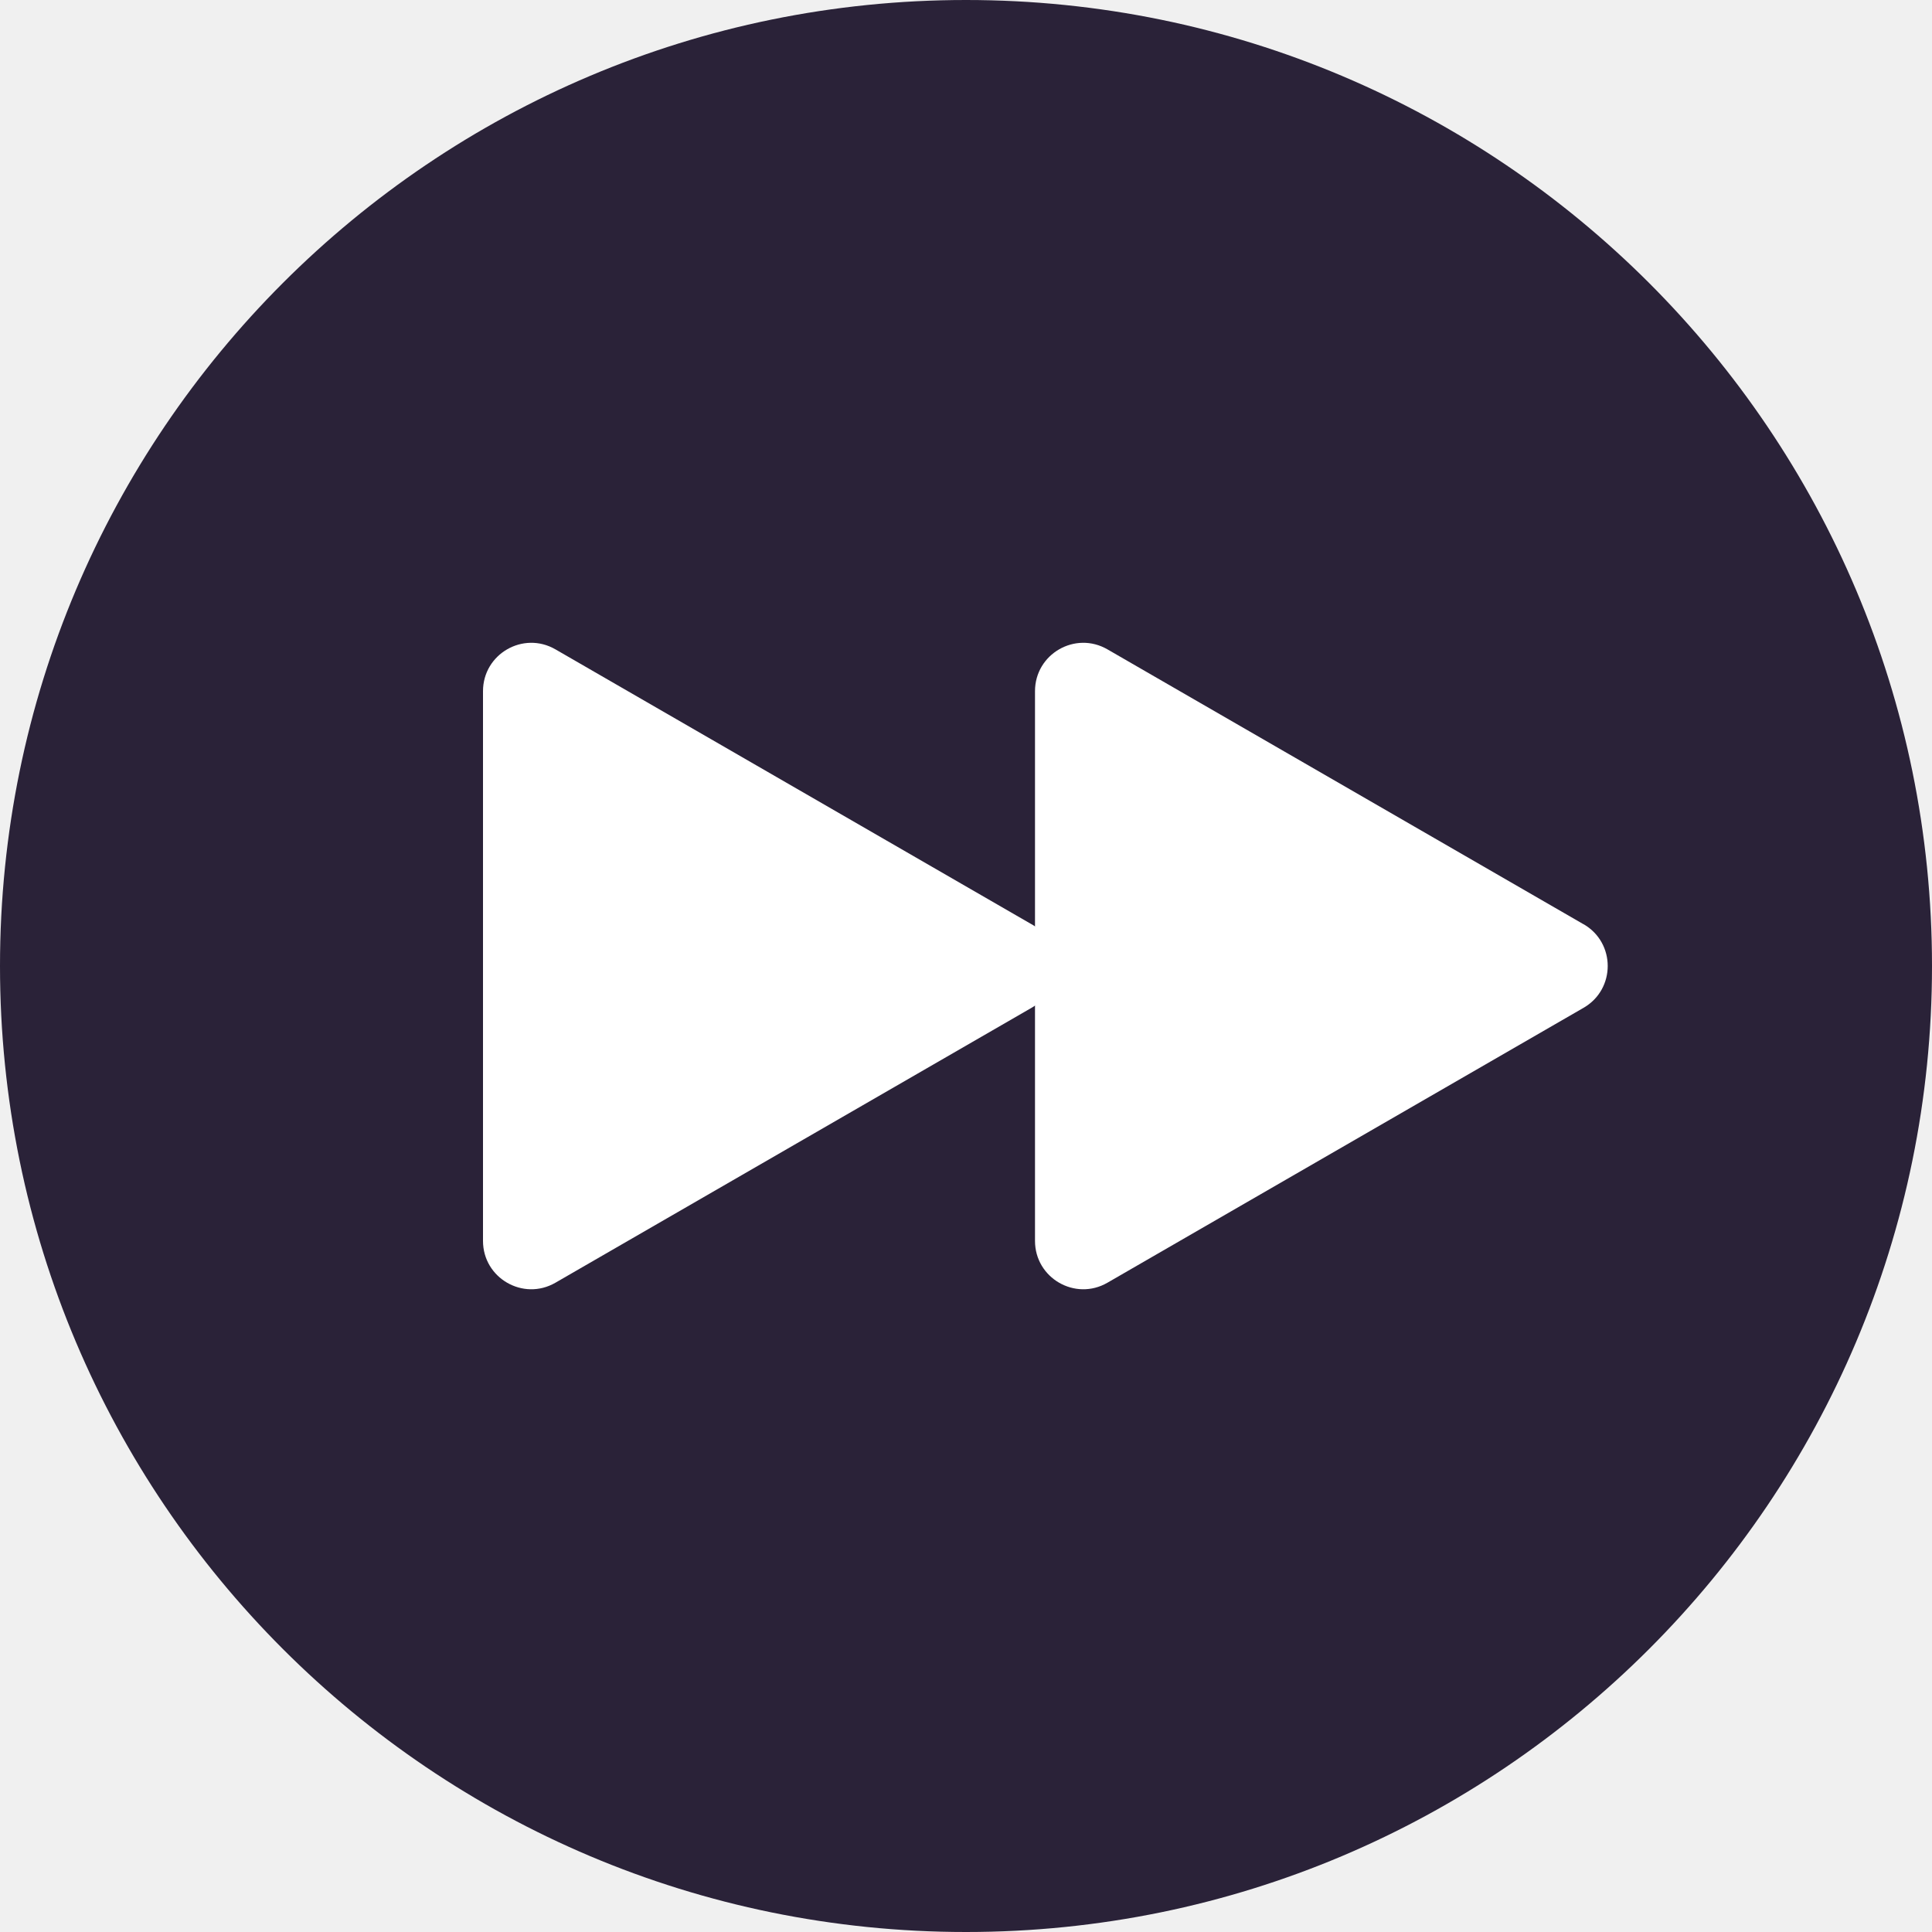
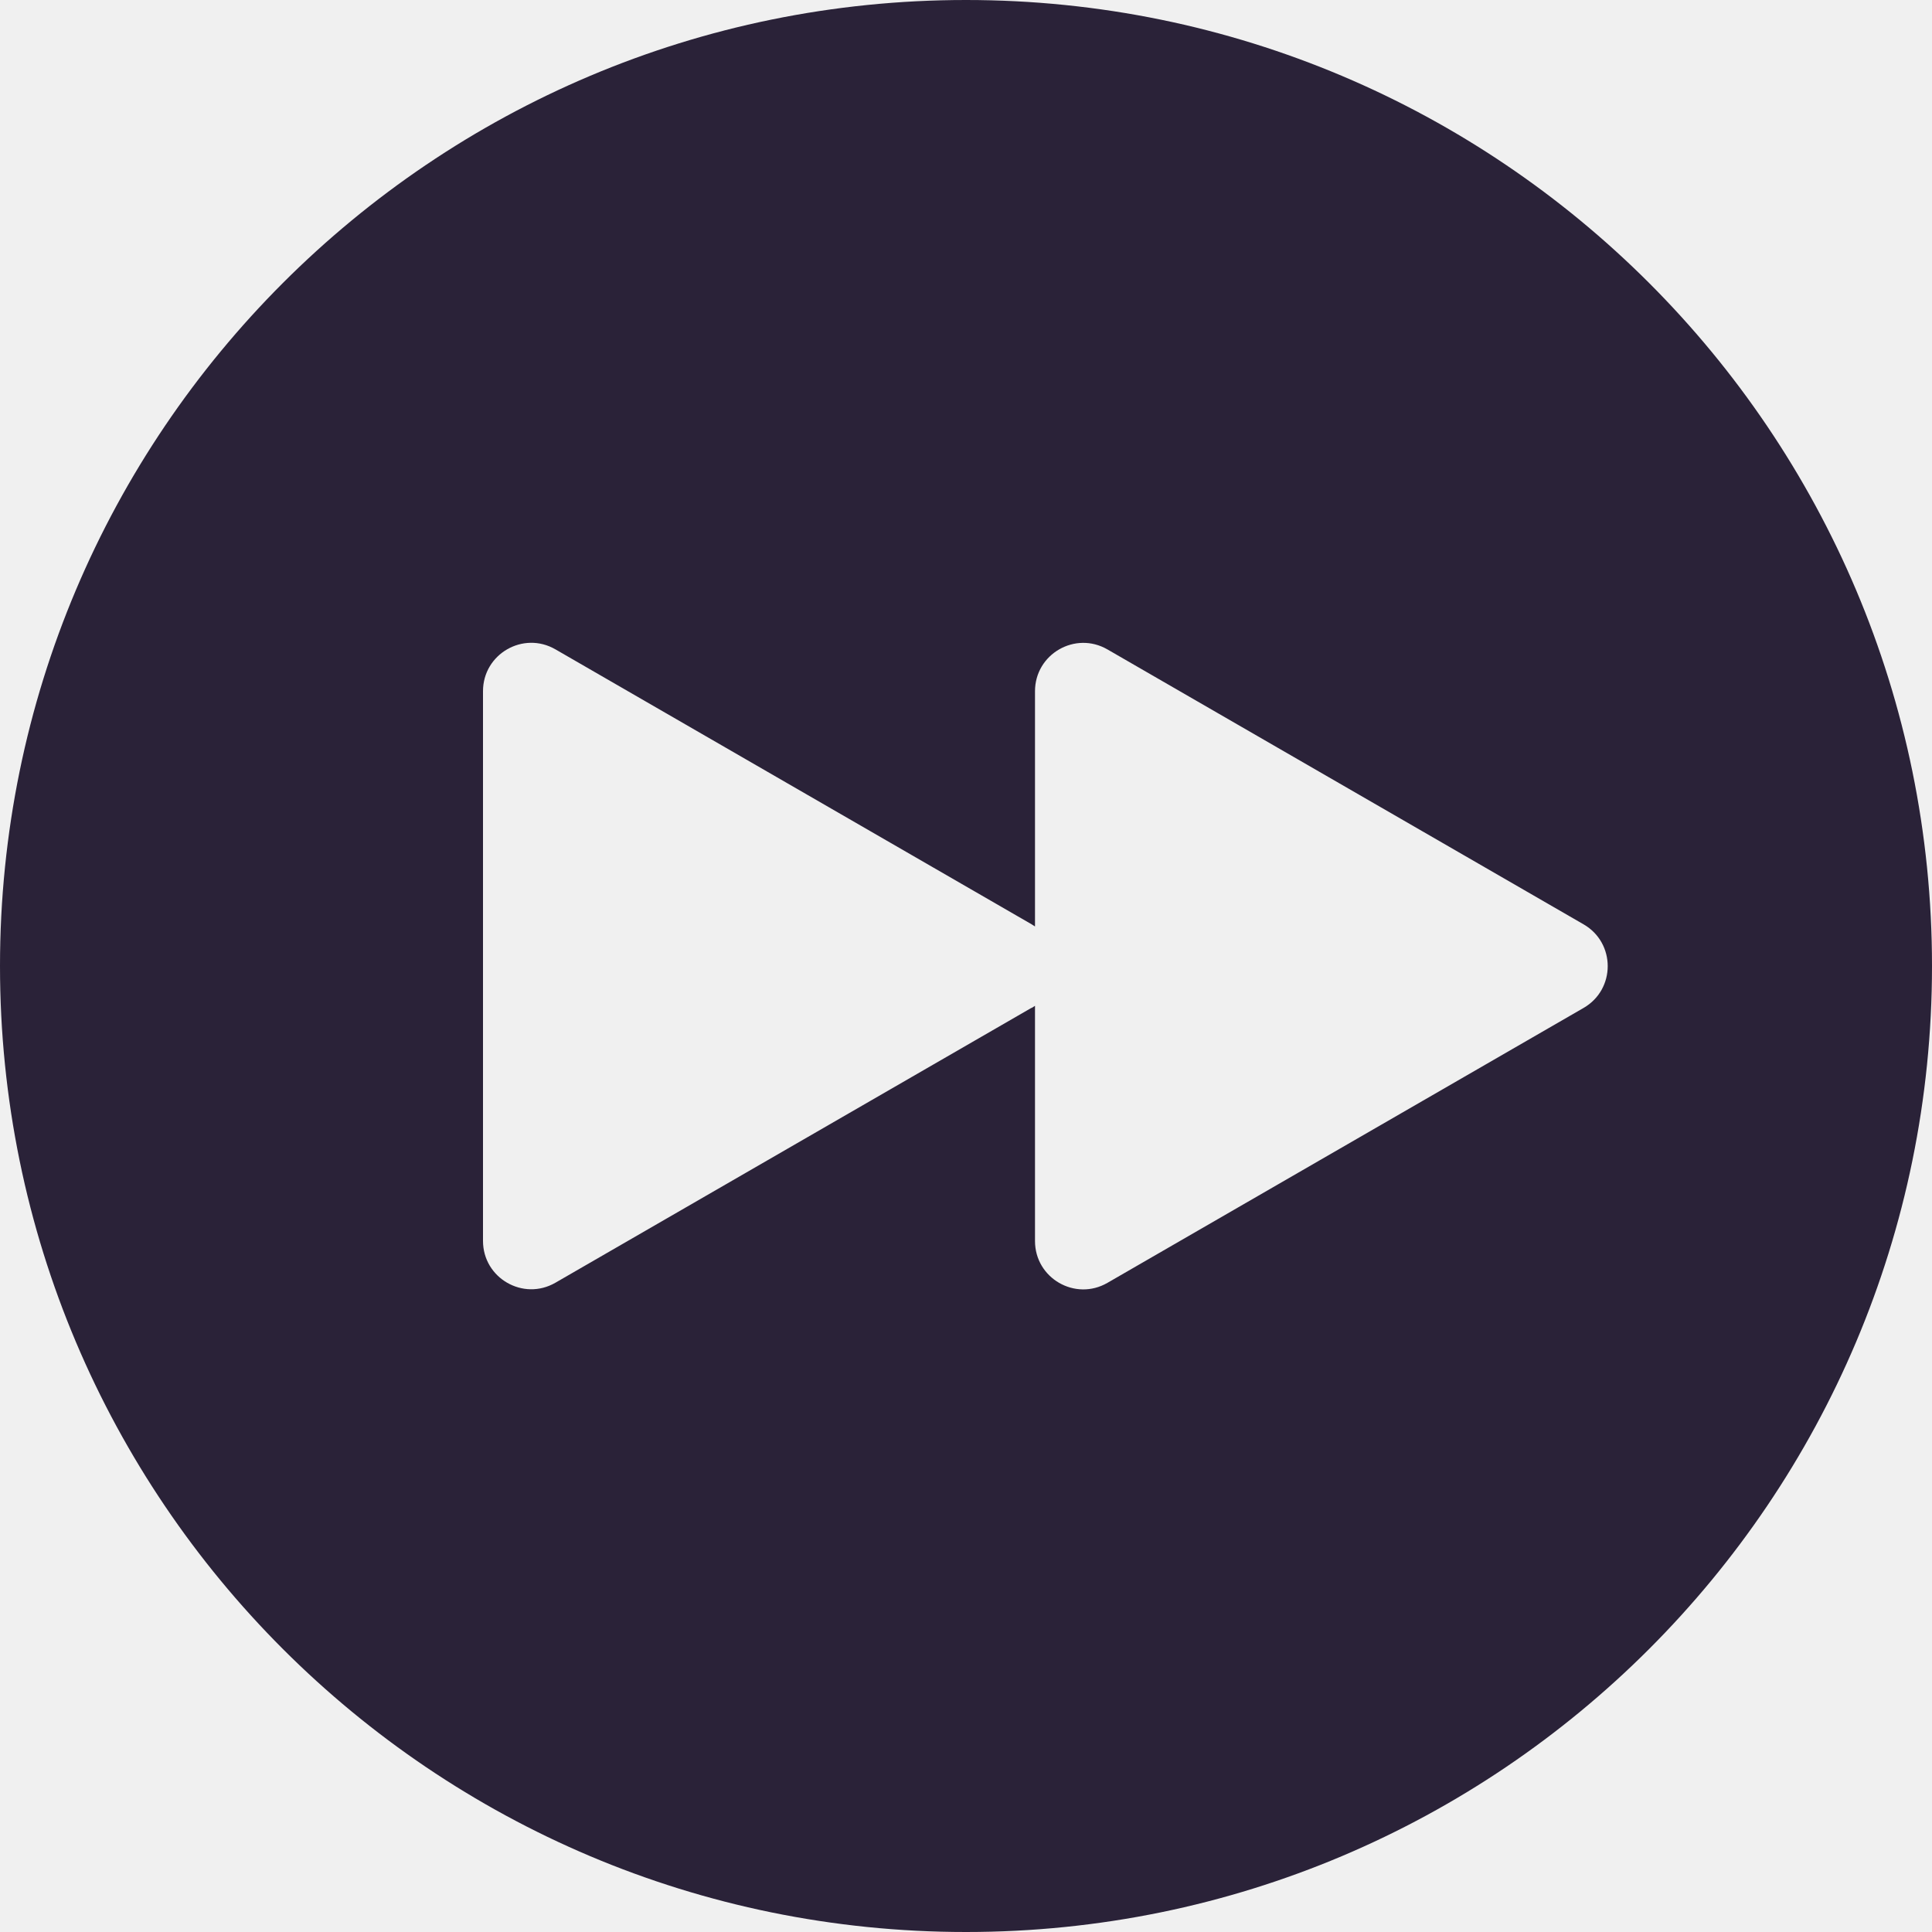
<svg xmlns="http://www.w3.org/2000/svg" fill="none" viewBox="0 0 28 28">
-   <circle cx="14" cy="14" r="14" fill="#2A2238" />
-   <path fill="#fff" d="M14.95 13.394c.467.269.467.943 0 1.212l-6.9 3.984c-.467.27-1.05-.067-1.05-.606v-7.967c0-.539.583-.876 1.05-.606l6.9 3.984Z" />
-   <path fill="#fff" d="M22.95 13.394c.467.269.467.943 0 1.212l-6.9 3.984c-.467.27-1.05-.067-1.05-.606v-7.967c0-.539.583-.876 1.05-.606l6.9 3.984Z" />
+   <path fill="#2A2238" fill-rule="evenodd" d="M28 14c0 7.732-6.268 14-14 14-7.732 0-14-6.268-14-14C0 6.268 6.268 0 14 0c7.732 0 14 6.268 14 14Zm-13.05.606-6.9 3.984c-.467.27-1.05-.067-1.05-.606v-7.967c0-.539.583-.876 1.05-.606l6.9 3.984c.017.01.034.021.05.032v-3.409c0-.539.583-.876 1.05-.606l6.9 3.984c.467.269.467.943 0 1.212l-6.9 3.984c-.467.27-1.05-.067-1.05-.606v-3.409c-.016.011-.033.022-.05.032Z" clip-rule="evenodd" />
</svg>
